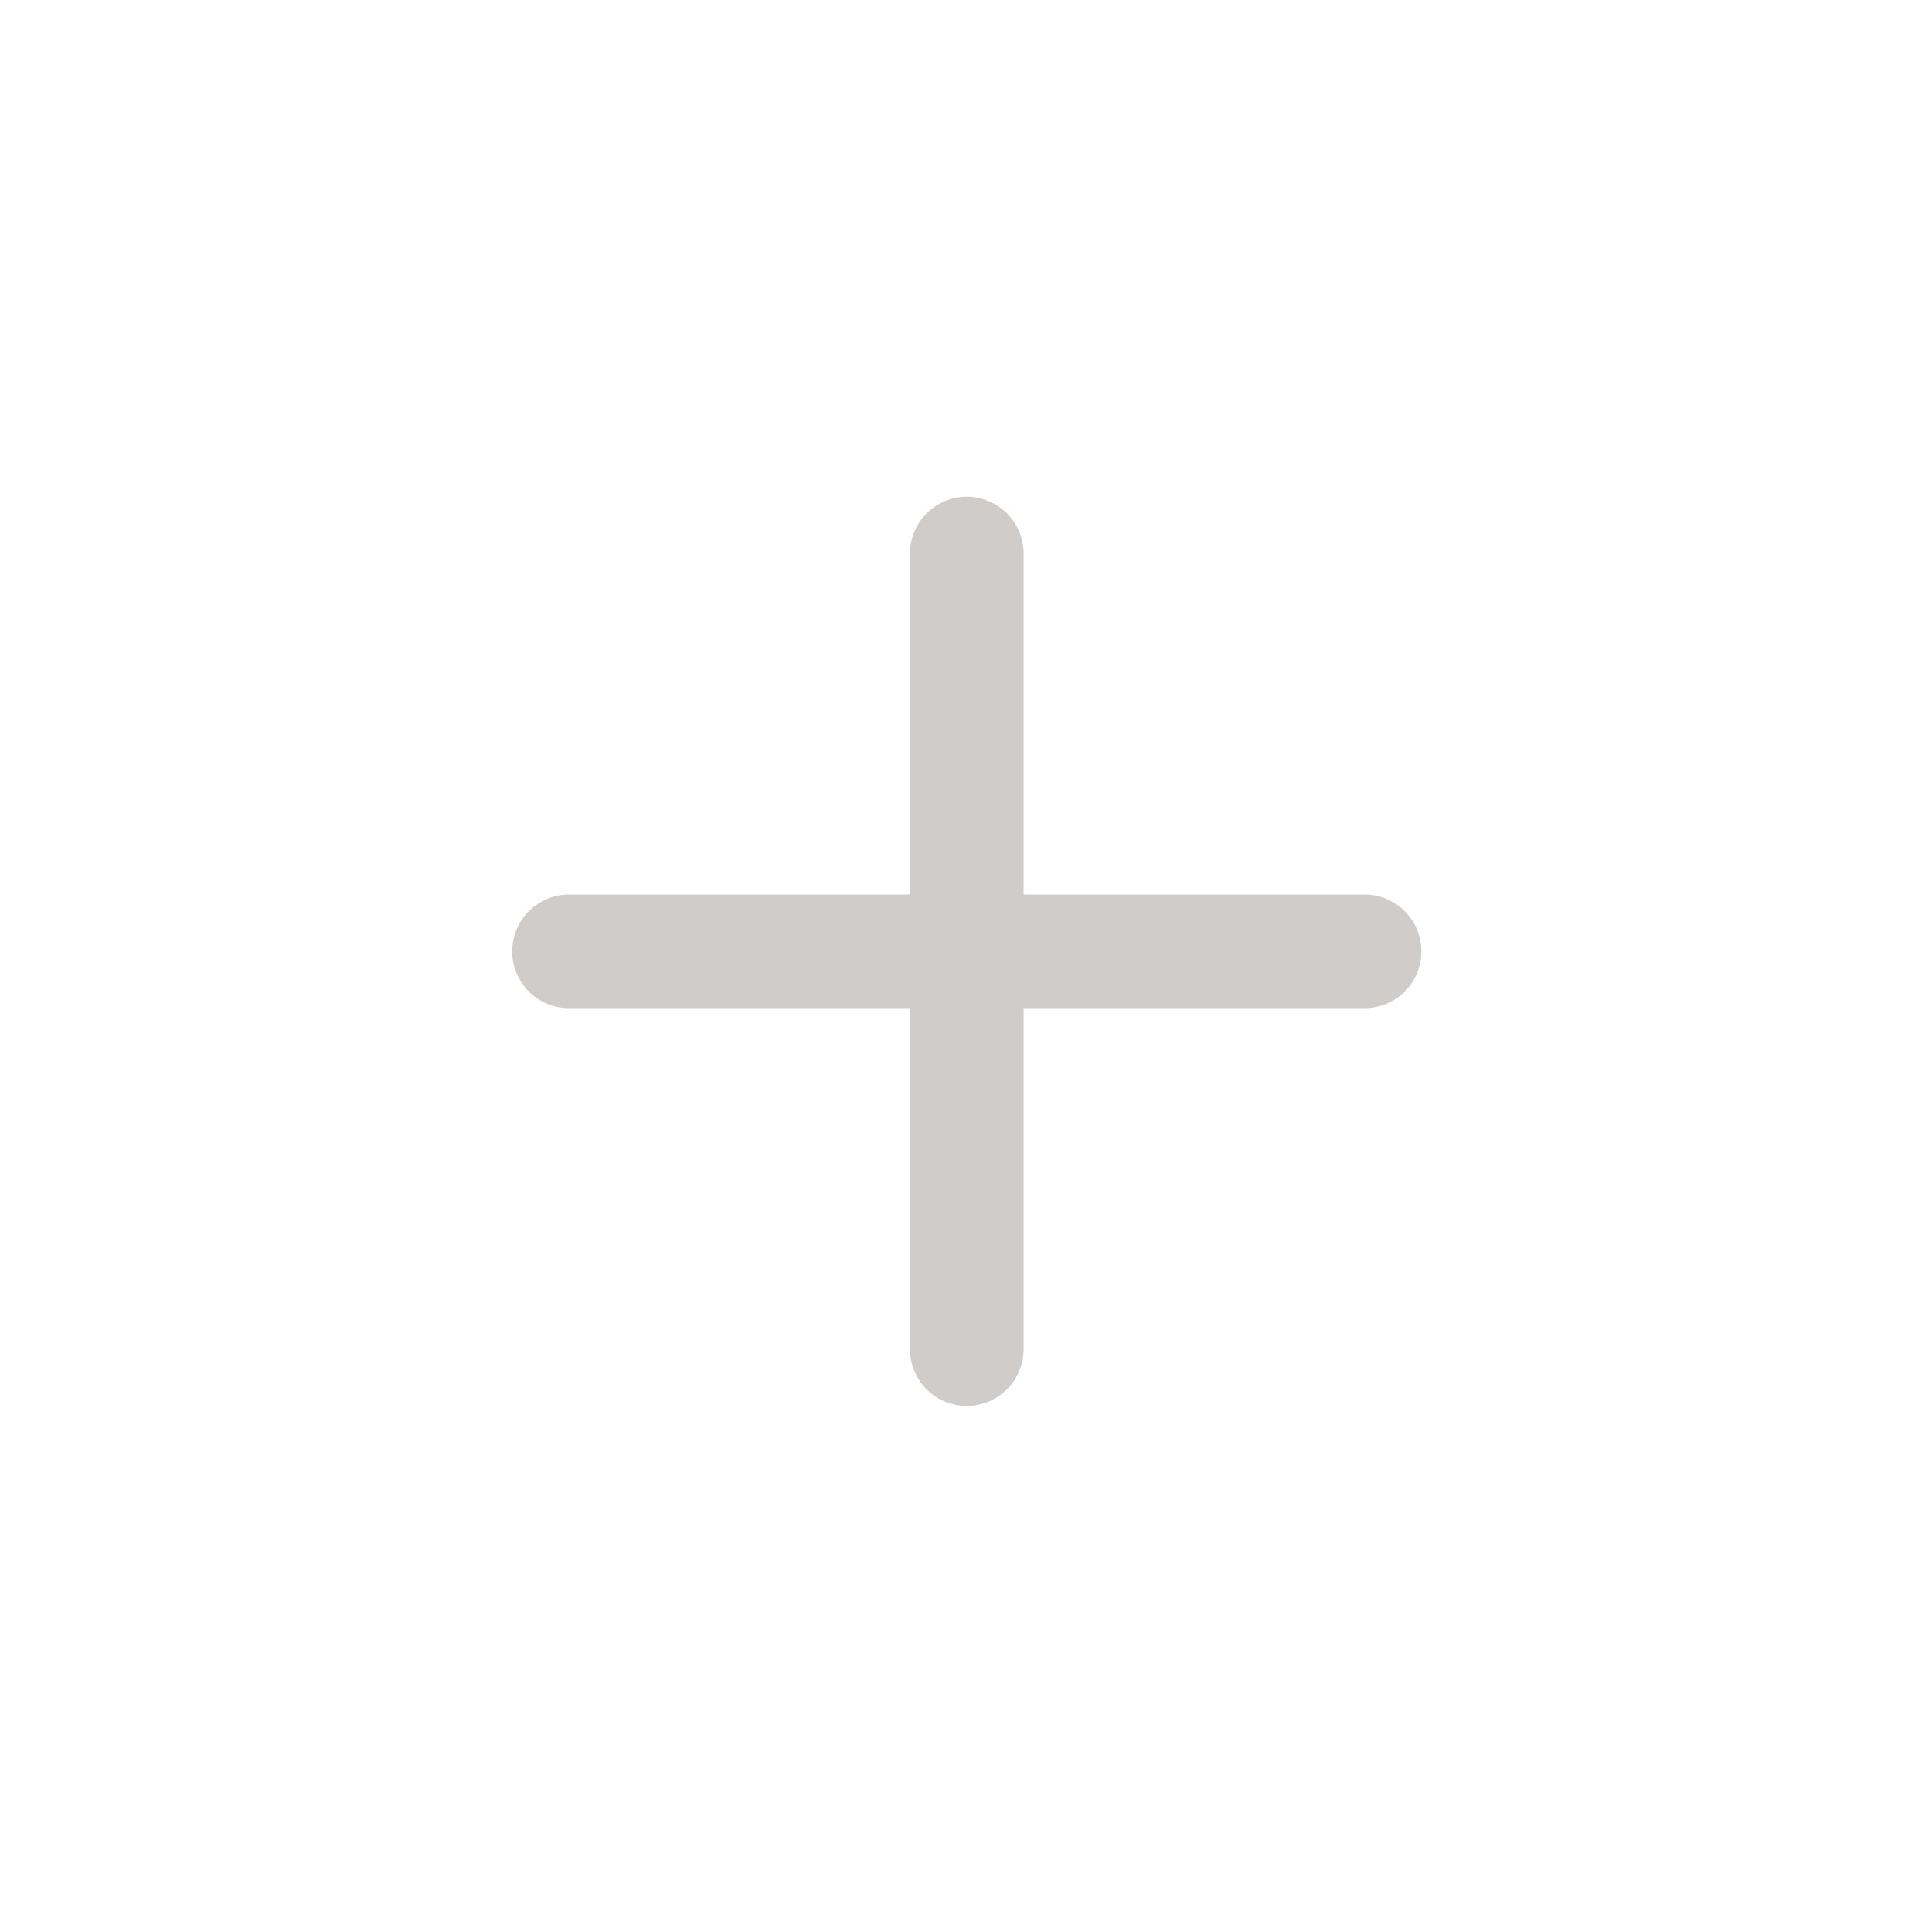
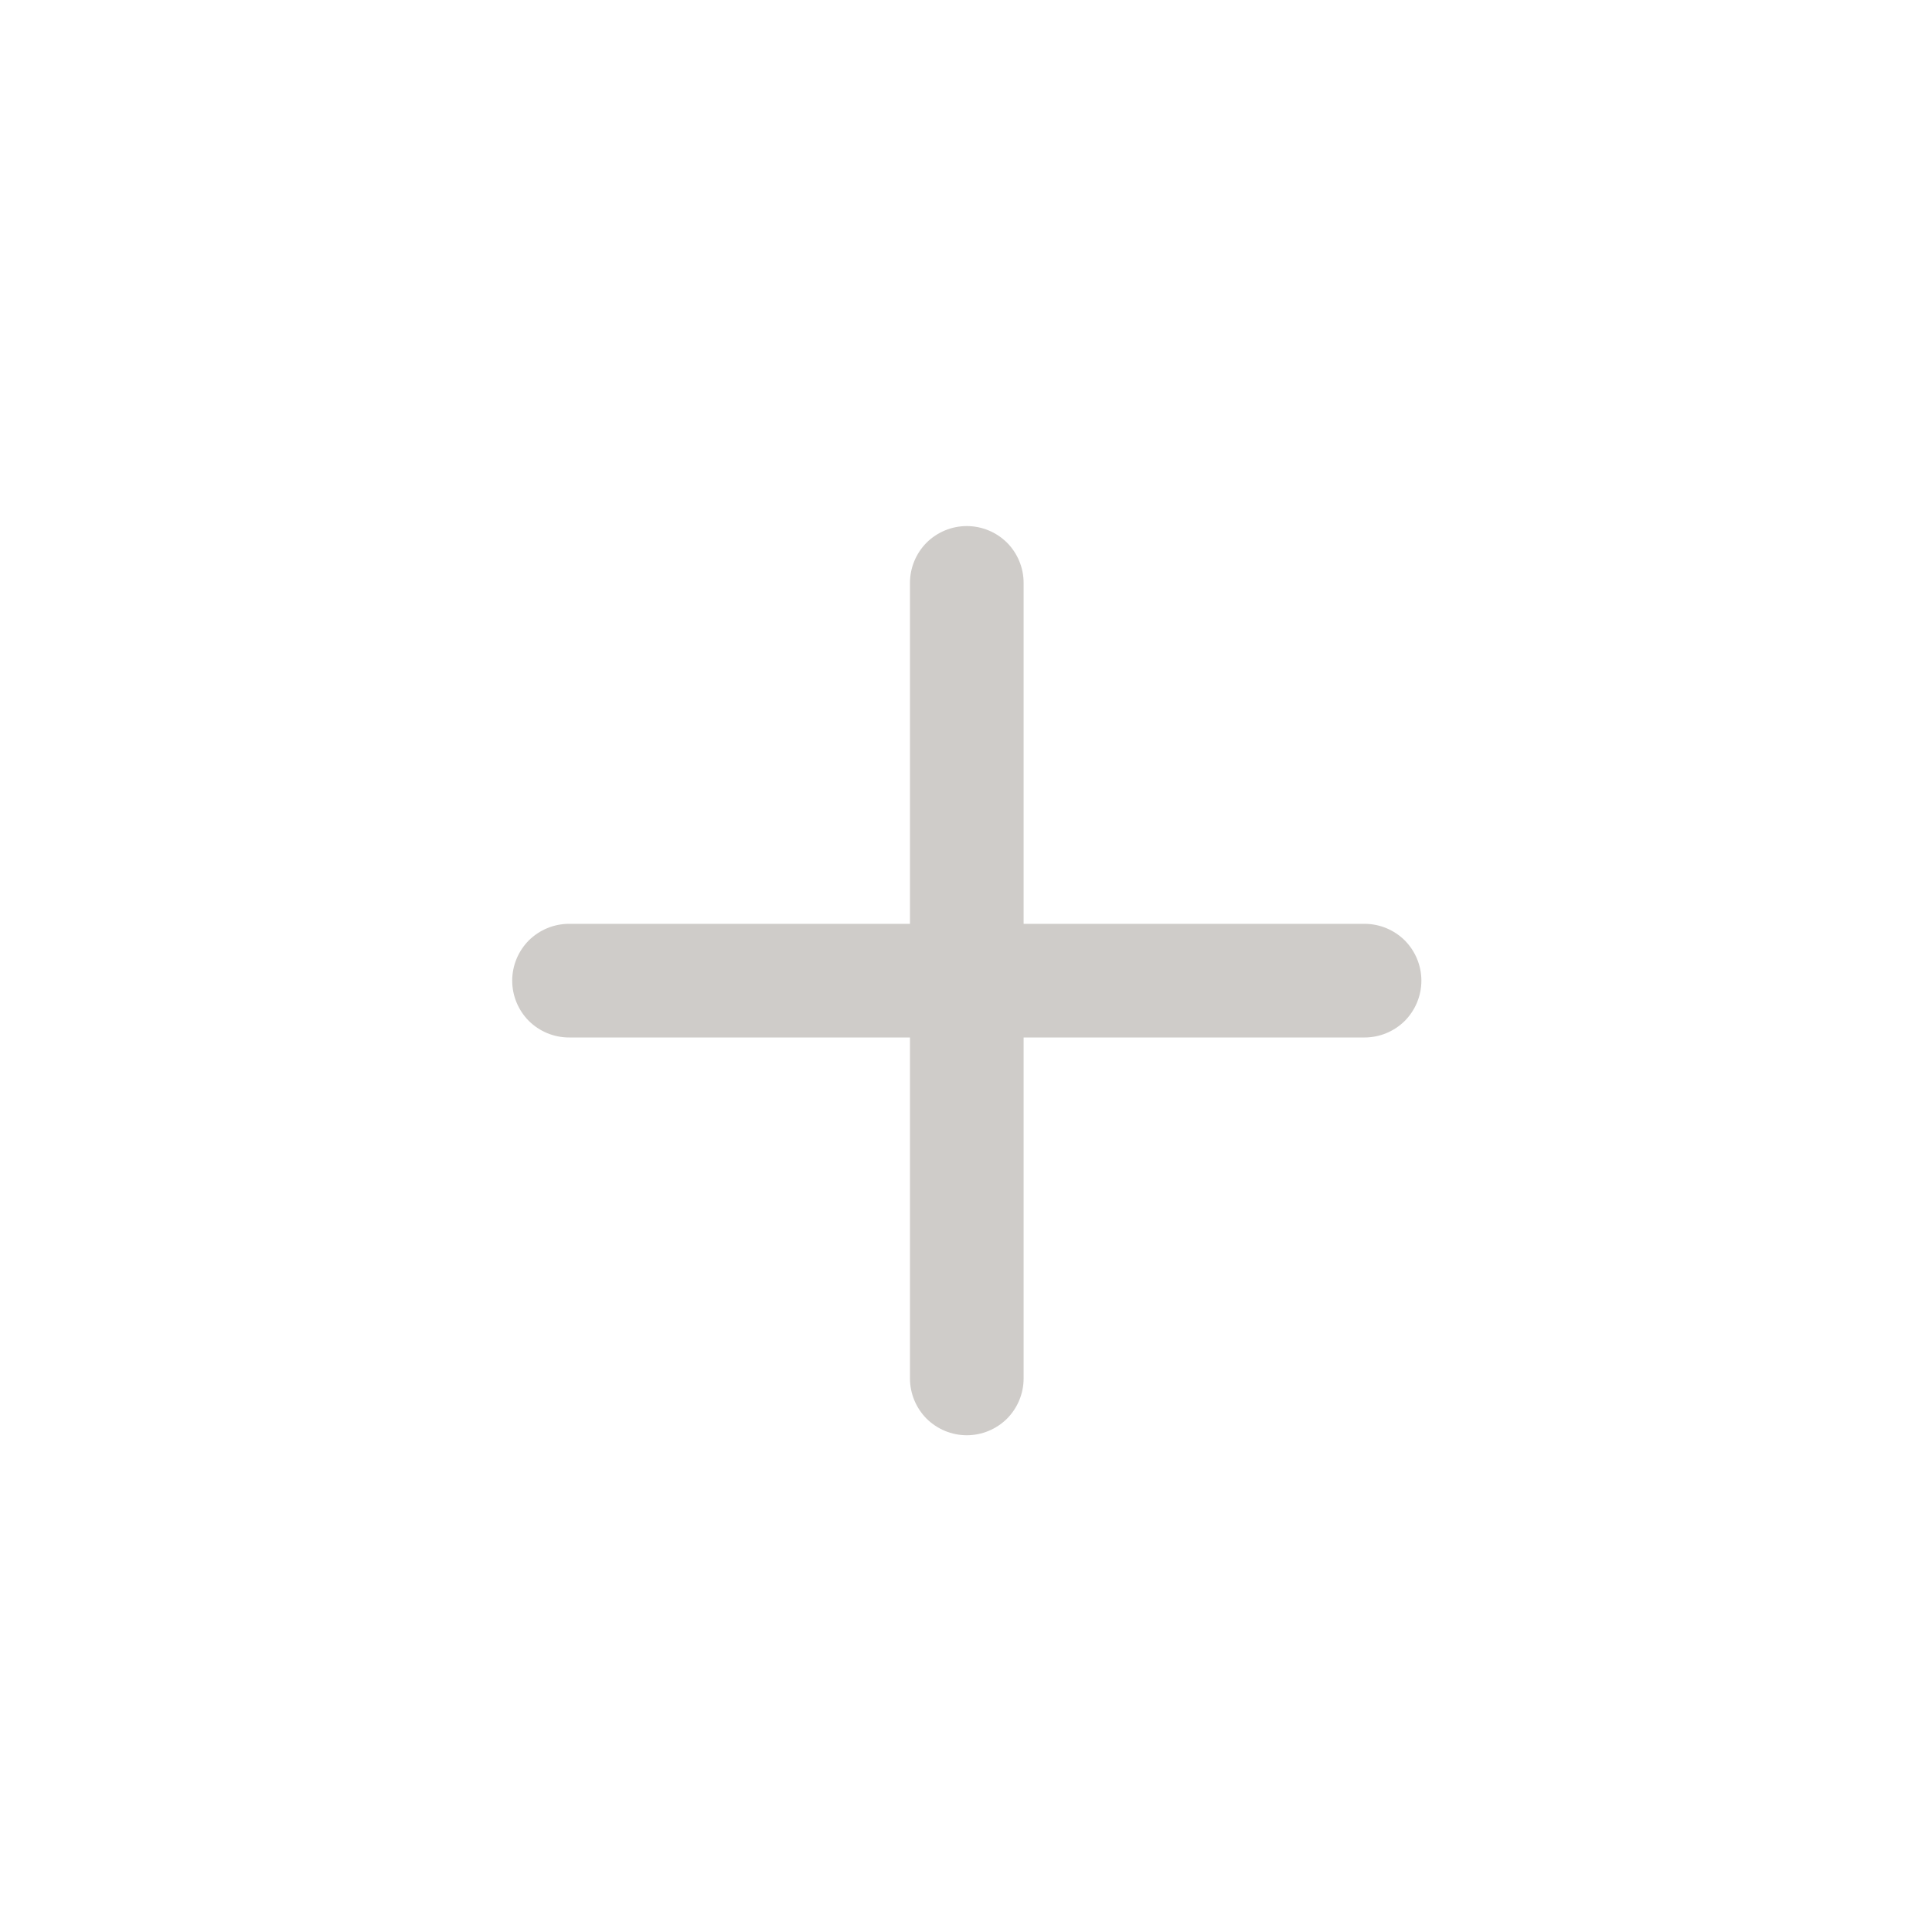
<svg xmlns="http://www.w3.org/2000/svg" width="17" height="17" viewBox="0 0 17 17" fill="none">
-   <path d="M8.507 4.371C8.64 4.371 8.767 4.424 8.861 4.518C8.954 4.611 9.007 4.739 9.007 4.871V7.871H12.007C12.14 7.871 12.267 7.924 12.361 8.018C12.454 8.111 12.507 8.239 12.507 8.371C12.507 8.504 12.454 8.631 12.361 8.725C12.267 8.819 12.14 8.871 12.007 8.871H9.007V11.871C9.007 12.004 8.954 12.131 8.861 12.225C8.767 12.319 8.64 12.371 8.507 12.371C8.374 12.371 8.247 12.319 8.153 12.225C8.06 12.131 8.007 12.004 8.007 11.871V8.871H5.007C4.874 8.871 4.747 8.819 4.653 8.725C4.56 8.631 4.507 8.504 4.507 8.371C4.507 8.239 4.56 8.111 4.653 8.018C4.747 7.924 4.874 7.871 5.007 7.871H8.007V4.871C8.007 4.739 8.06 4.611 8.153 4.518C8.247 4.424 8.374 4.371 8.507 4.371Z" fill="#CFCCC9" />
+   <path d="M8.507 4.629C8.64 4.629 8.767 4.682 8.861 4.775C8.954 4.869 9.007 4.996 9.007 5.129V8.129H12.007C12.14 8.129 12.267 8.182 12.361 8.275C12.454 8.369 12.507 8.496 12.507 8.629C12.507 8.762 12.454 8.889 12.361 8.983C12.267 9.076 12.14 9.129 12.007 9.129H9.007V12.129C9.007 12.262 8.954 12.389 8.861 12.483C8.767 12.576 8.64 12.629 8.507 12.629C8.374 12.629 8.247 12.576 8.153 12.483C8.06 12.389 8.007 12.262 8.007 12.129V9.129H5.007C4.874 9.129 4.747 9.076 4.653 8.983C4.56 8.889 4.507 8.762 4.507 8.629C4.507 8.496 4.56 8.369 4.653 8.275C4.747 8.182 4.874 8.129 5.007 8.129H8.007V5.129C8.007 4.996 8.06 4.869 8.153 4.775C8.247 4.682 8.374 4.629 8.507 4.629Z" fill="#CFCCC9" />
</svg>
